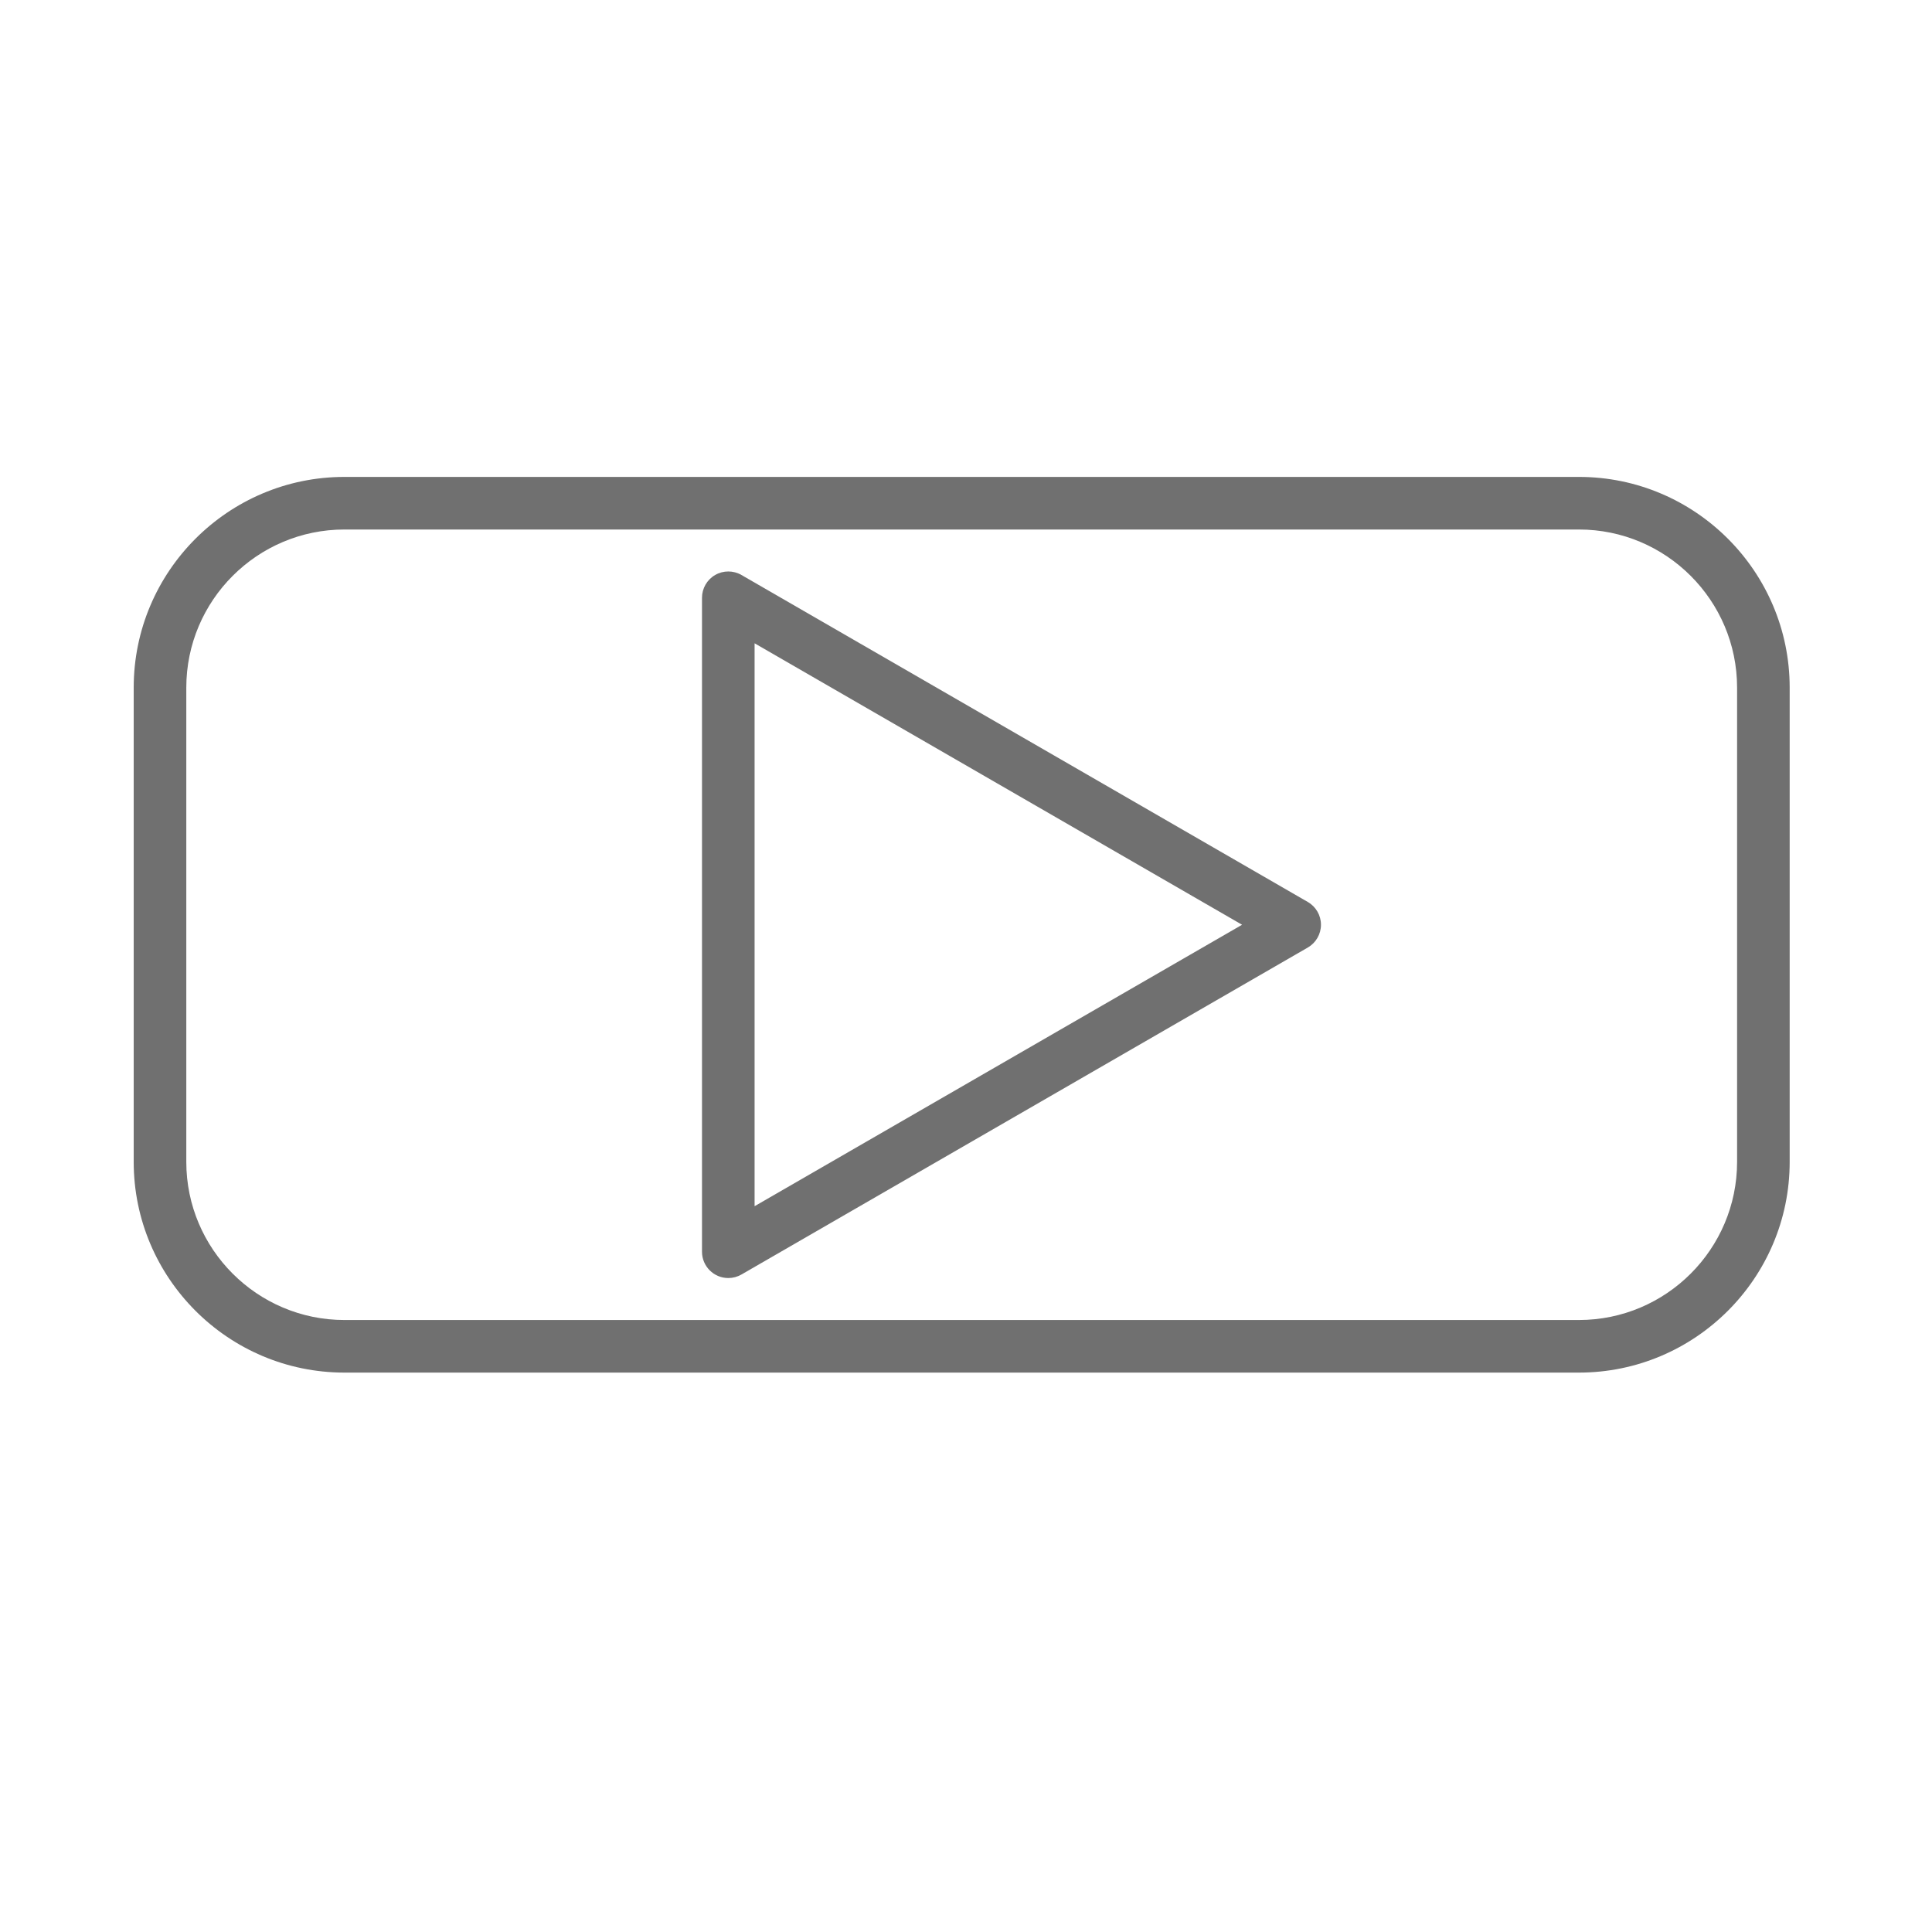
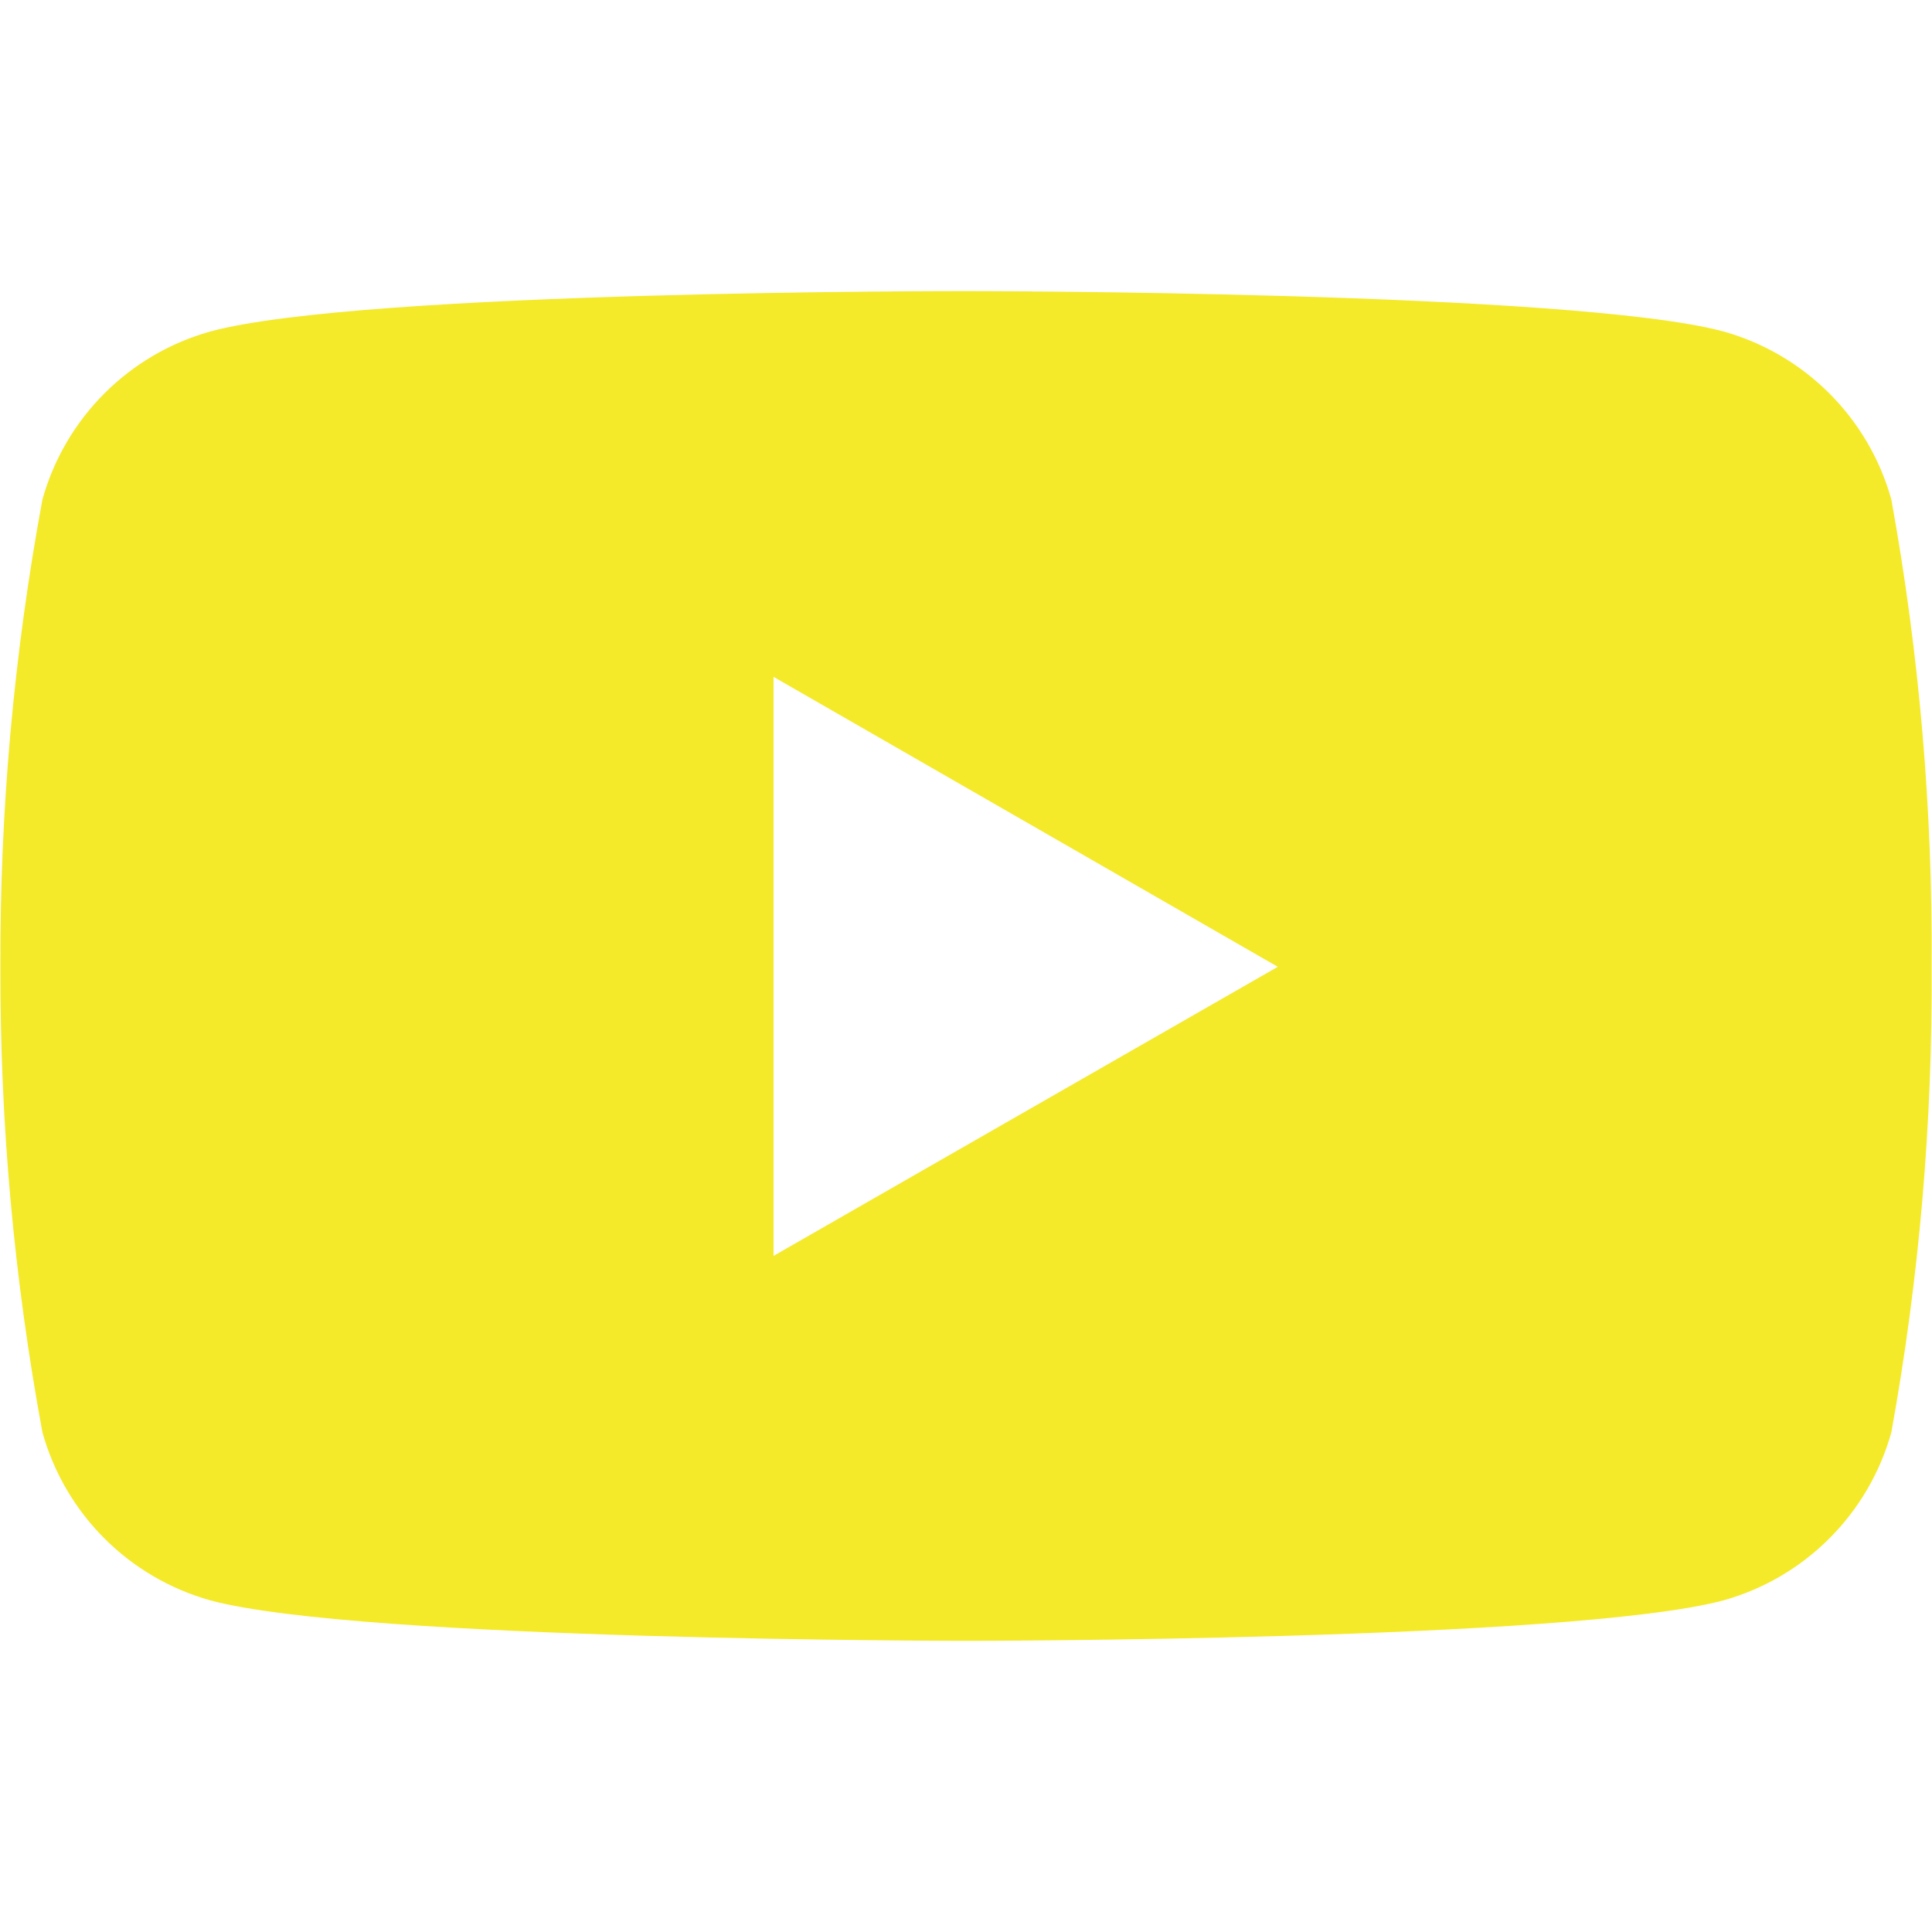
<svg xmlns="http://www.w3.org/2000/svg" class="icon" width="200px" height="200.00px" viewBox="0 0 1024 1024" version="1.1">
-   <path d="M836.879 727.504H182.554c-61.585 0-111.688-50.103-111.688-111.687V364.461c0-61.585 50.104-111.688 111.688-111.688h654.325c61.585 0 111.687 50.103 111.687 111.688v251.357c0 61.585-50.103 111.686-111.687 111.686zM182.554 280.649c-46.214 0-83.812 37.598-83.812 83.812v251.357c0 46.214 37.598 83.812 83.812 83.812h654.325c46.214 0 83.812-37.599 83.812-83.812V364.461c0-46.214-37.599-83.812-83.812-83.812H182.554z" fill="#707070" />
-   <path d="M386.013 677.388a13.939 13.939 0 0 1-13.938-13.937V316.824a13.939 13.939 0 0 1 20.907-12.071l300.188 173.314a13.938 13.938 0 0 1 0 24.141L392.982 675.522a13.923 13.923 0 0 1-6.969 1.867z m13.938-336.423v298.345l258.373-149.171-258.373-149.174z" fill="#707070" />
+   <path d="M1002.453 264.747a128.299 128.299 0 0 0-89.088-89.088c-79.787-21.376-400.896-21.376-400.896-21.376s-320.299-0.427-400.896 21.376A128.299 128.299 0 0 0 22.485 264.747a1333.205 1333.205 0 0 0-22.272 247.68 1333.205 1333.205 0 0 0 22.272 246.741 128.299 128.299 0 0 0 89.088 89.088c79.701 21.419 400.896 21.419 400.896 21.419s320.256 0 400.896-21.419a128.299 128.299 0 0 0 89.088-89.088 1333.205 1333.205 0 0 0 21.333-246.741 1333.205 1333.205 0 0 0-21.333-247.68zM409.984 665.643V358.741l267.264 153.685z" fill="#f4ea2a" />
</svg>
